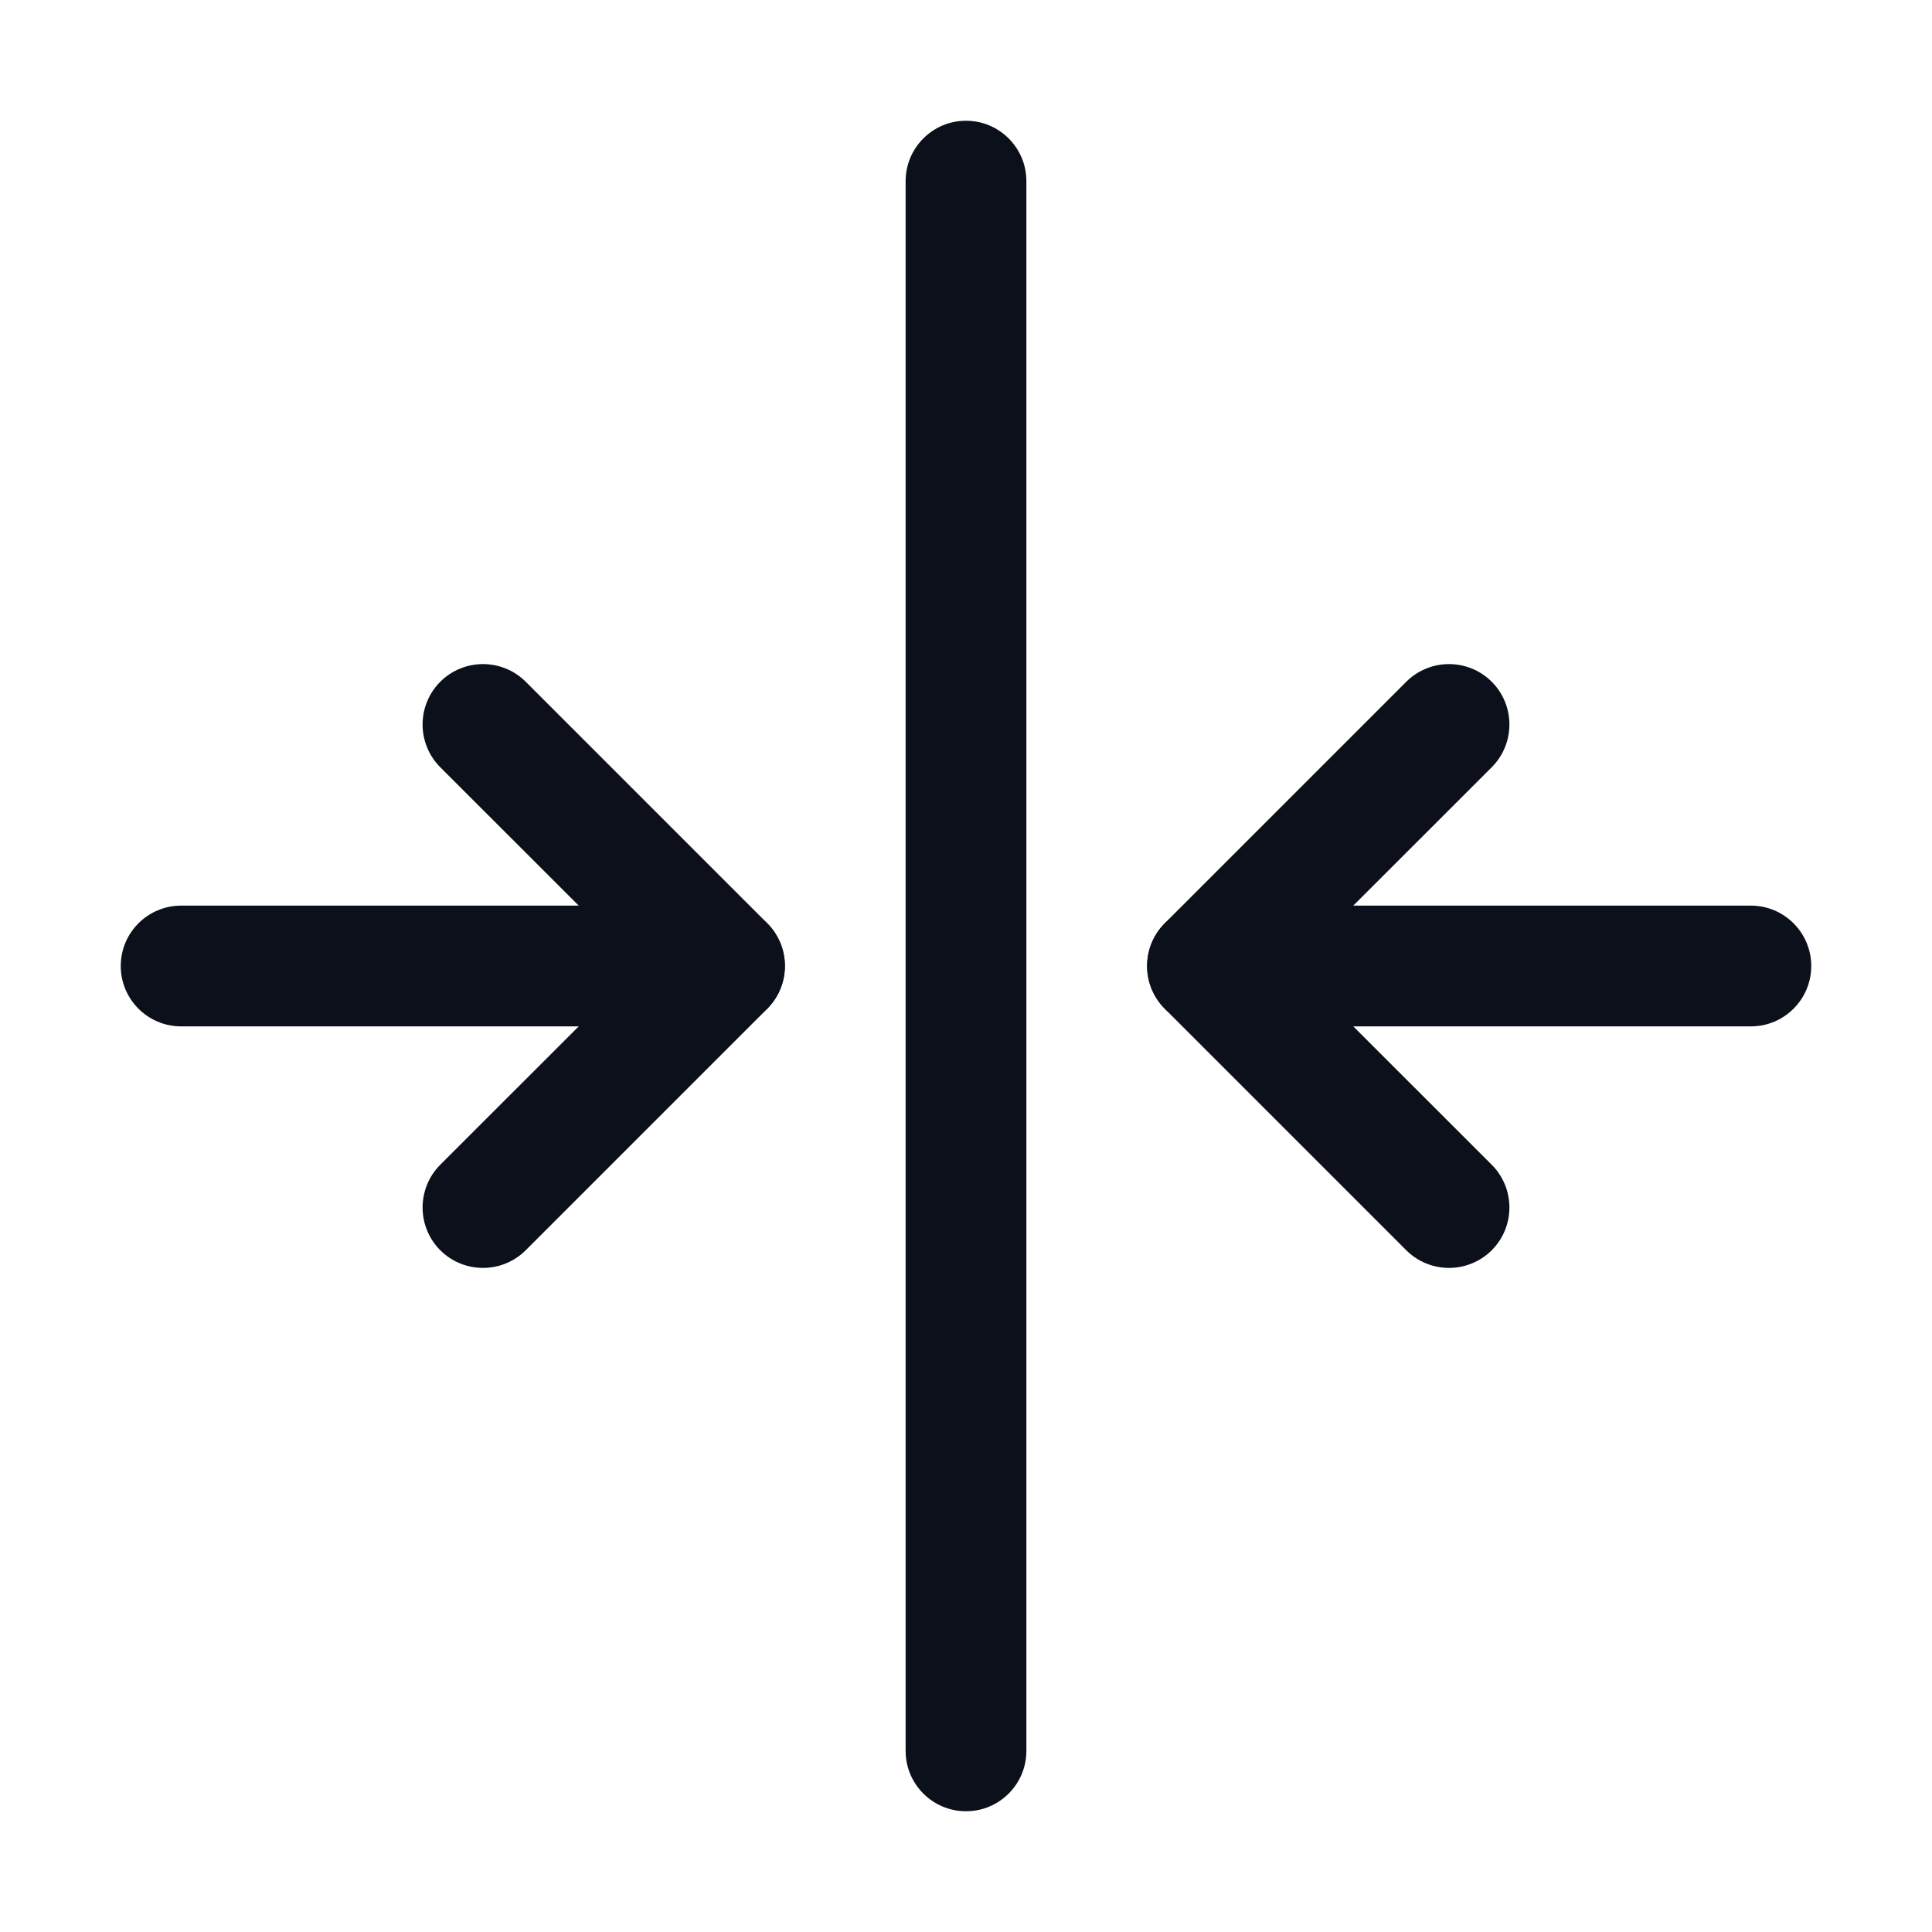
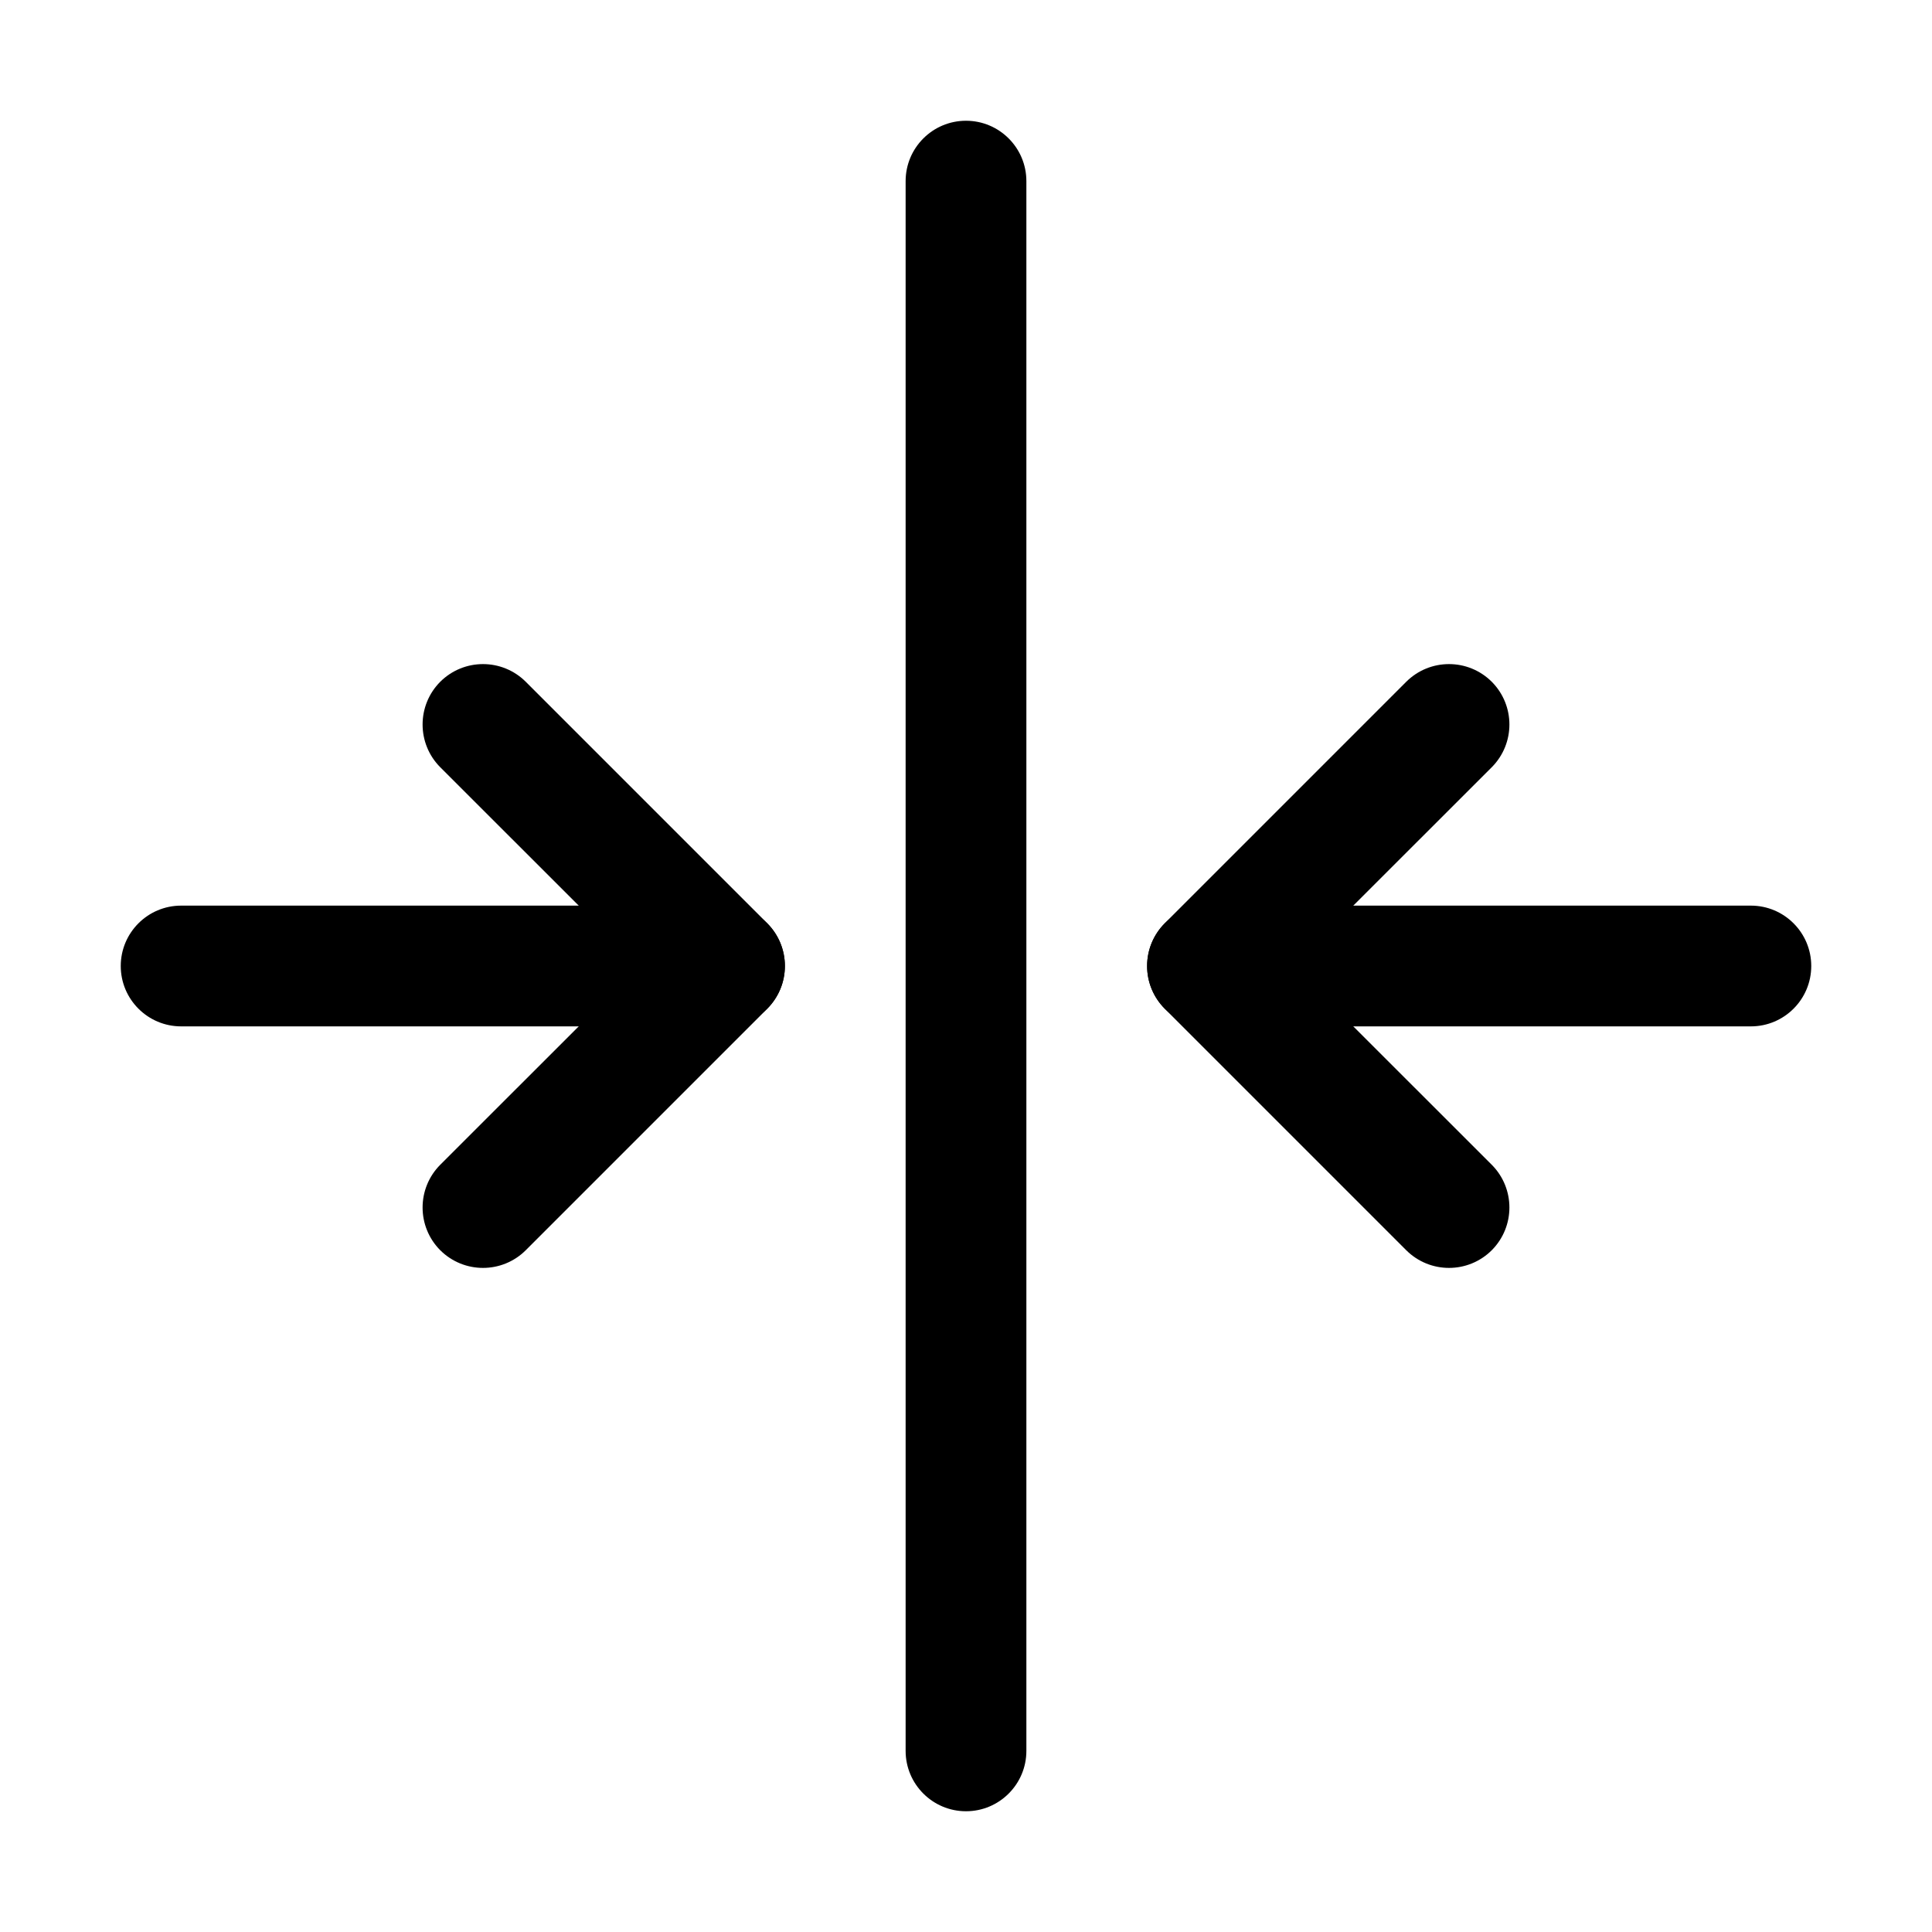
<svg xmlns="http://www.w3.org/2000/svg" width="16" height="16" viewBox="0 0 16 16" fill="none">
-   <path fill-rule="evenodd" clip-rule="evenodd" d="M1 8C1 7.724 1.224 7.5 1.5 7.5L6 7.5C6.276 7.5 6.5 7.724 6.5 8C6.5 8.276 6.276 8.5 6 8.5L1.5 8.5C1.224 8.5 1 8.276 1 8Z" fill="#0B101A" />
-   <path fill-rule="evenodd" clip-rule="evenodd" d="M3.646 5.646C3.842 5.451 4.158 5.451 4.354 5.646L6.354 7.646C6.549 7.842 6.549 8.158 6.354 8.354L4.354 10.354C4.158 10.549 3.842 10.549 3.646 10.354C3.451 10.158 3.451 9.842 3.646 9.646L5.293 8L3.646 6.354C3.451 6.158 3.451 5.842 3.646 5.646Z" fill="#0B101A" />
-   <path fill-rule="evenodd" clip-rule="evenodd" d="M15 8C15 7.724 14.776 7.5 14.5 7.5L10 7.5C9.724 7.5 9.5 7.724 9.5 8C9.5 8.276 9.724 8.5 10 8.5L14.5 8.5C14.776 8.5 15 8.276 15 8Z" fill="#0B101A" />
-   <path fill-rule="evenodd" clip-rule="evenodd" d="M12.354 5.646C12.158 5.451 11.842 5.451 11.646 5.646L9.646 7.646C9.451 7.842 9.451 8.158 9.646 8.354L11.646 10.354C11.842 10.549 12.158 10.549 12.354 10.354C12.549 10.158 12.549 9.842 12.354 9.646L10.707 8L12.354 6.354C12.549 6.158 12.549 5.842 12.354 5.646Z" fill="#0B101A" />
-   <path fill-rule="evenodd" clip-rule="evenodd" d="M8 15C7.724 15 7.5 14.776 7.5 14.5V1.5C7.5 1.224 7.724 1 8 1C8.276 1 8.5 1.224 8.5 1.5V14.5C8.5 14.776 8.276 15 8 15Z" fill="#0B101A" />
+   <path fill-rule="evenodd" clip-rule="evenodd" d="M1 8C1 7.724 1.224 7.5 1.5 7.5L6 7.5C6.276 7.5 6.5 7.724 6.5 8C6.5 8.276 6.276 8.5 6 8.5L1.5 8.5C1.224 8.5 1 8.276 1 8Z" fill="currentColor" />
+   <path fill-rule="evenodd" clip-rule="evenodd" d="M3.646 5.646C3.842 5.451 4.158 5.451 4.354 5.646L6.354 7.646C6.549 7.842 6.549 8.158 6.354 8.354L4.354 10.354C4.158 10.549 3.842 10.549 3.646 10.354C3.451 10.158 3.451 9.842 3.646 9.646L5.293 8L3.646 6.354C3.451 6.158 3.451 5.842 3.646 5.646Z" fill="currentColor" />
+   <path fill-rule="evenodd" clip-rule="evenodd" d="M15 8C15 7.724 14.776 7.5 14.5 7.5L10 7.5C9.724 7.5 9.5 7.724 9.5 8C9.5 8.276 9.724 8.5 10 8.5L14.5 8.5C14.776 8.5 15 8.276 15 8Z" fill="currentColor" />
+   <path fill-rule="evenodd" clip-rule="evenodd" d="M12.354 5.646C12.158 5.451 11.842 5.451 11.646 5.646L9.646 7.646C9.451 7.842 9.451 8.158 9.646 8.354L11.646 10.354C11.842 10.549 12.158 10.549 12.354 10.354C12.549 10.158 12.549 9.842 12.354 9.646L10.707 8L12.354 6.354C12.549 6.158 12.549 5.842 12.354 5.646Z" fill="currentColor" />
+   <path fill-rule="evenodd" clip-rule="evenodd" d="M8 15C7.724 15 7.5 14.776 7.5 14.5V1.5C7.5 1.224 7.724 1 8 1C8.276 1 8.5 1.224 8.5 1.5V14.5C8.5 14.776 8.276 15 8 15Z" fill="currentColor" />
</svg>
